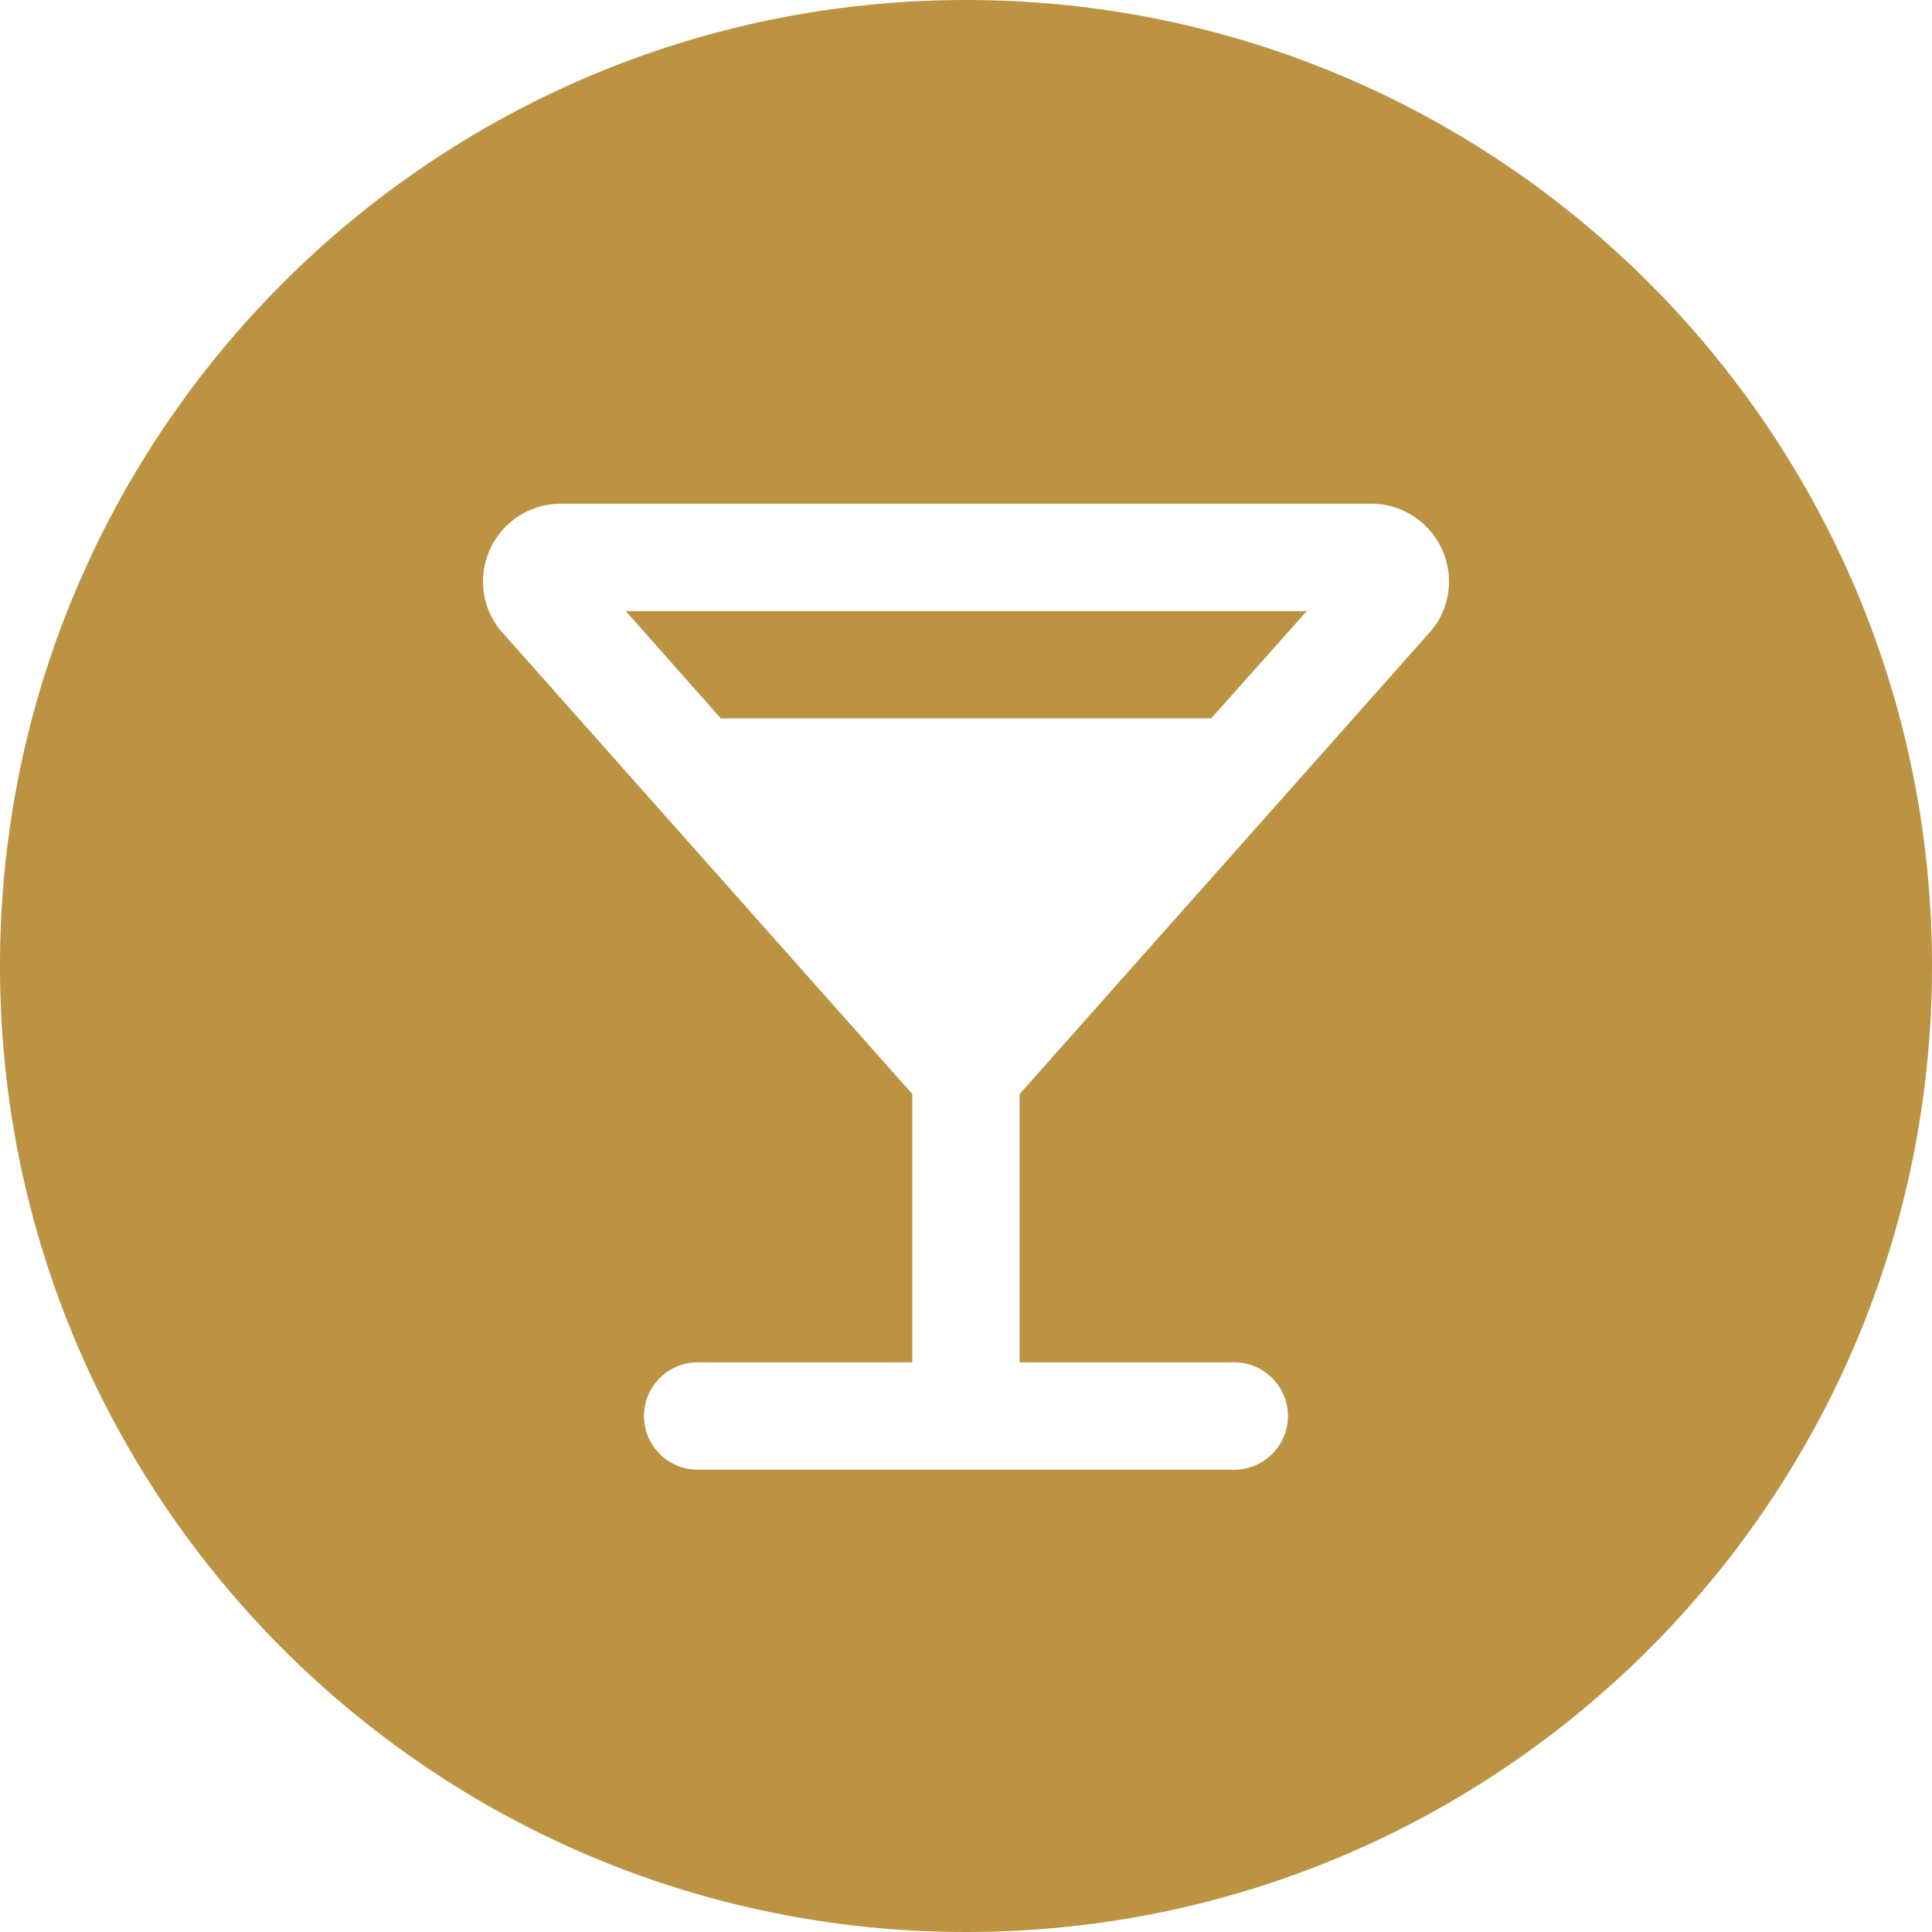
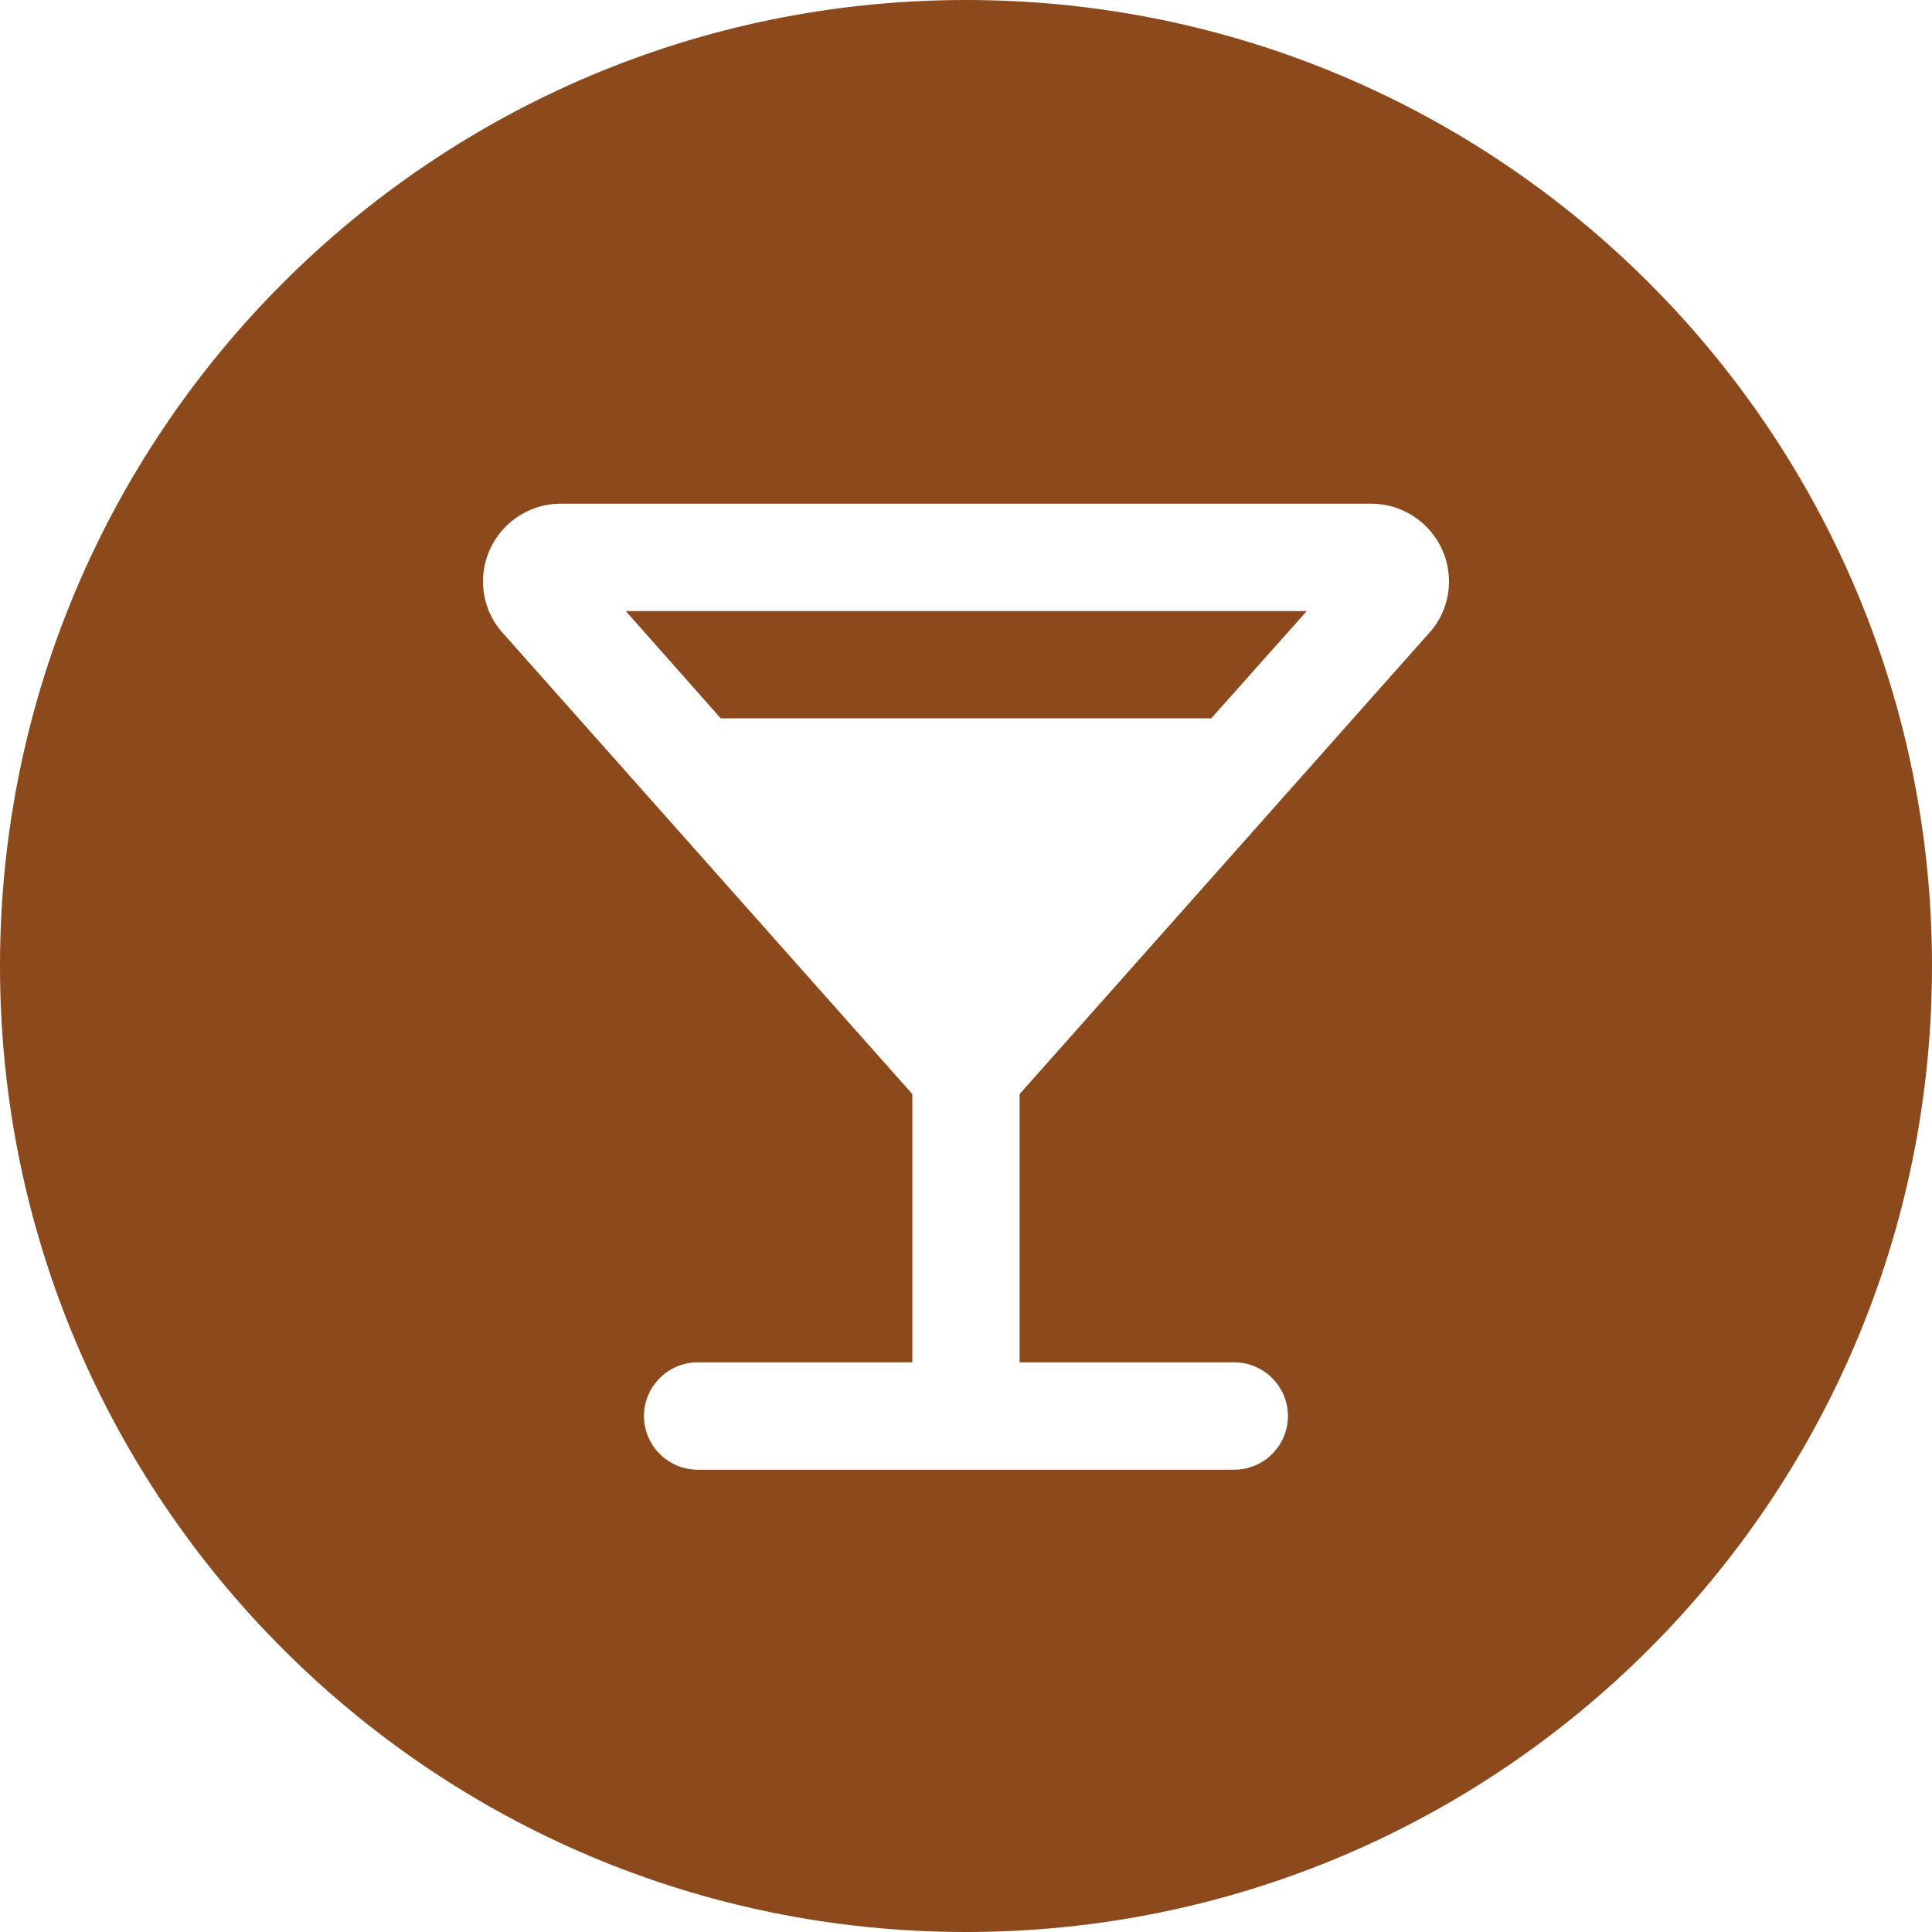
<svg xmlns="http://www.w3.org/2000/svg" width="28px" height="28px" viewBox="0 0 28 28" version="1.1">
  <g id="nightlife_dark" stroke="none" fill="none" fill-rule="evenodd">
-     <path d="M14,0 C21.732,0 28,6.268 28,14 C28,21.732 21.732,28 14,28 C6.268,28 0,21.732 0,14 C0,6.268 6.268,0 14,0 Z M19.872,7.3 L8.127,7.3 C7.505,7.3 7,7.806 7,8.428 C7,8.7 7.101,8.972 7.287,9.174 L13.222,15.856 L13.222,19.744 L10.111,19.744 C9.683,19.744 9.333,20.094 9.333,20.522 C9.333,20.95 9.683,21.3 10.111,21.3 L17.889,21.3 C18.316,21.3 18.666,20.95 18.666,20.522 C18.666,20.094 18.316,19.744 17.889,19.744 L14.777,19.744 L14.777,15.856 L20.712,9.174 C20.899,8.972 21,8.7 21,8.428 C21,7.806 20.494,7.3 19.872,7.3 Z M18.939,8.856 L17.554,10.411 L10.446,10.411 L9.069,8.856 L18.939,8.856 Z" id="Shape" fill="#BB9342" />
+     <path d="M14,0 C21.732,0 28,6.268 28,14 C28,21.732 21.732,28 14,28 C6.268,28 0,21.732 0,14 C0,6.268 6.268,0 14,0 Z M19.872,7.3 L8.127,7.3 C7.505,7.3 7,7.806 7,8.428 C7,8.7 7.101,8.972 7.287,9.174 L13.222,15.856 L13.222,19.744 L10.111,19.744 C9.683,19.744 9.333,20.094 9.333,20.522 C9.333,20.95 9.683,21.3 10.111,21.3 L17.889,21.3 C18.316,21.3 18.666,20.95 18.666,20.522 C18.666,20.094 18.316,19.744 17.889,19.744 L14.777,19.744 L14.777,15.856 L20.712,9.174 C20.899,8.972 21,8.7 21,8.428 C21,7.806 20.494,7.3 19.872,7.3 Z M18.939,8.856 L17.554,10.411 L10.446,10.411 L9.069,8.856 L18.939,8.856 Z" id="Shape" fill="#8C491C" />
  </g>
</svg>
